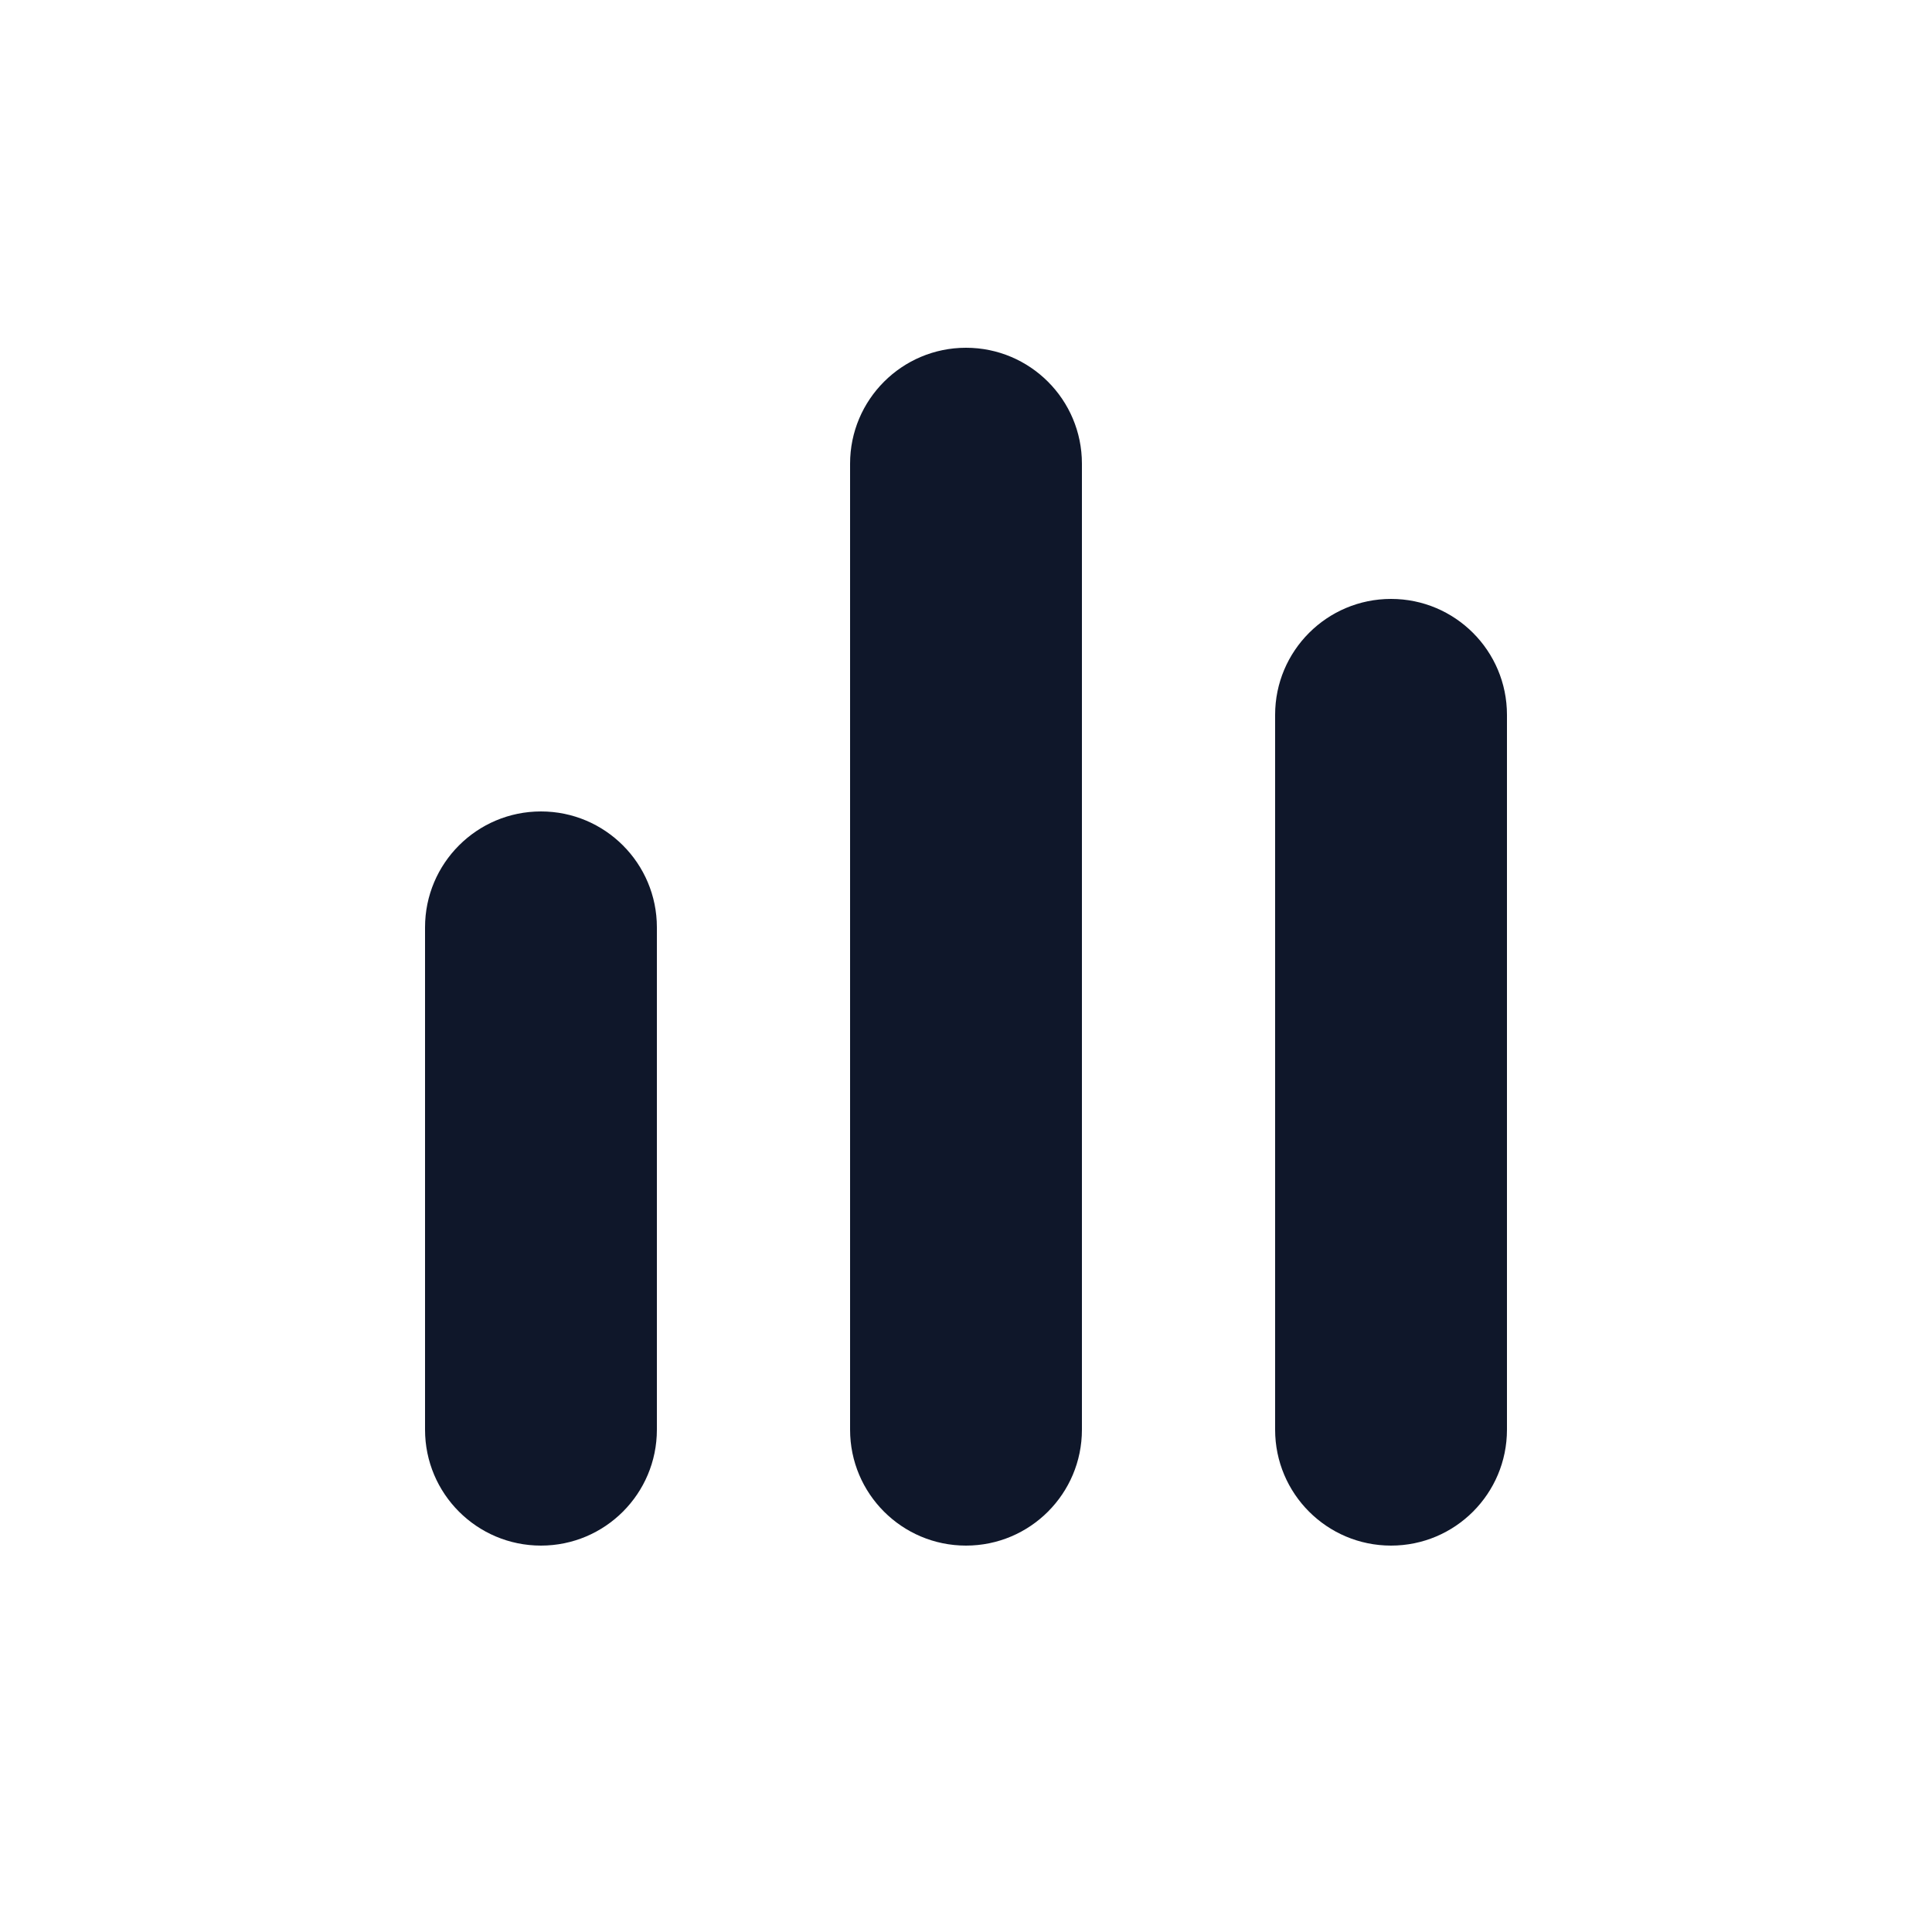
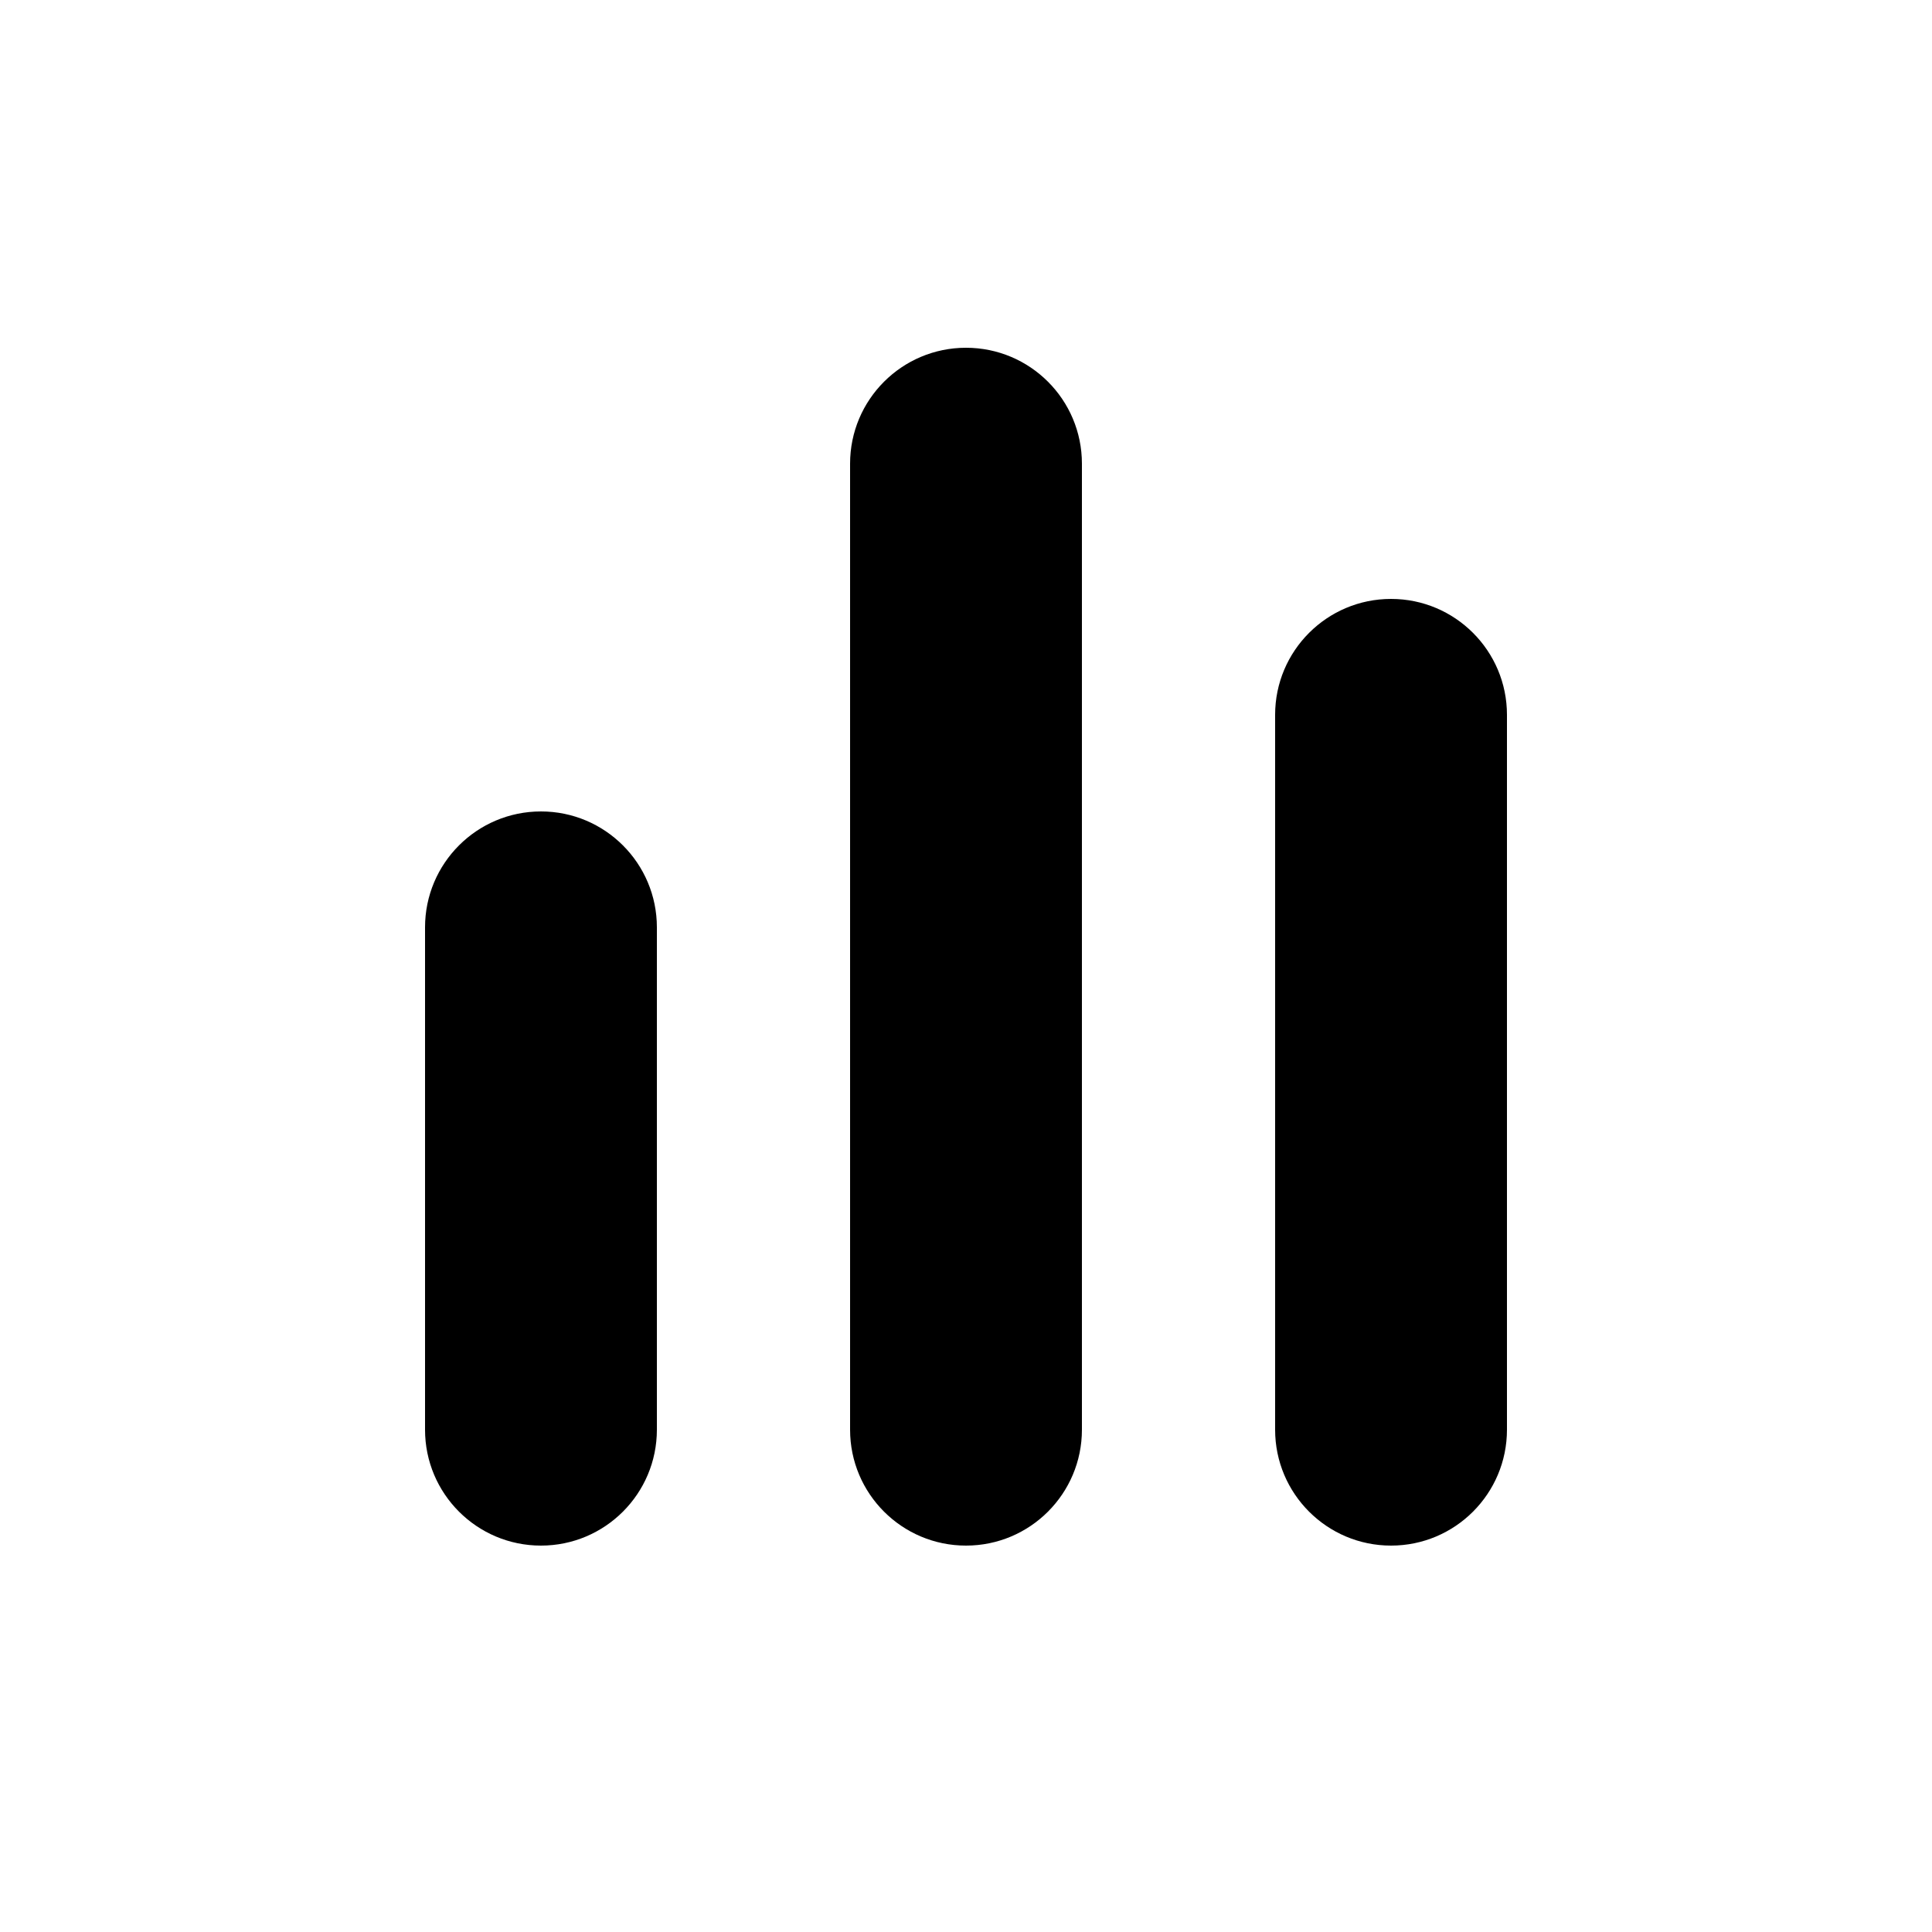
<svg xmlns="http://www.w3.org/2000/svg" width="1024" height="1024" viewBox="0 0 100 100" fill="none">
-   <rect x="22" y="42" width="12" height="38" rx="6" fill="#0f172a" />
-   <rect x="44" y="18" width="12" height="62" rx="6" fill="#0f172a" />
-   <rect x="66" y="31" width="12" height="49" rx="6" fill="#0f172a" />
+   <rect x="22" y="42" width="12" height="38" rx="6" fill="#000000" />
+   <rect x="44" y="18" width="12" height="62" rx="6" fill="#000000" />
+   <rect x="66" y="31" width="12" height="49" rx="6" fill="#000000" />
</svg>
